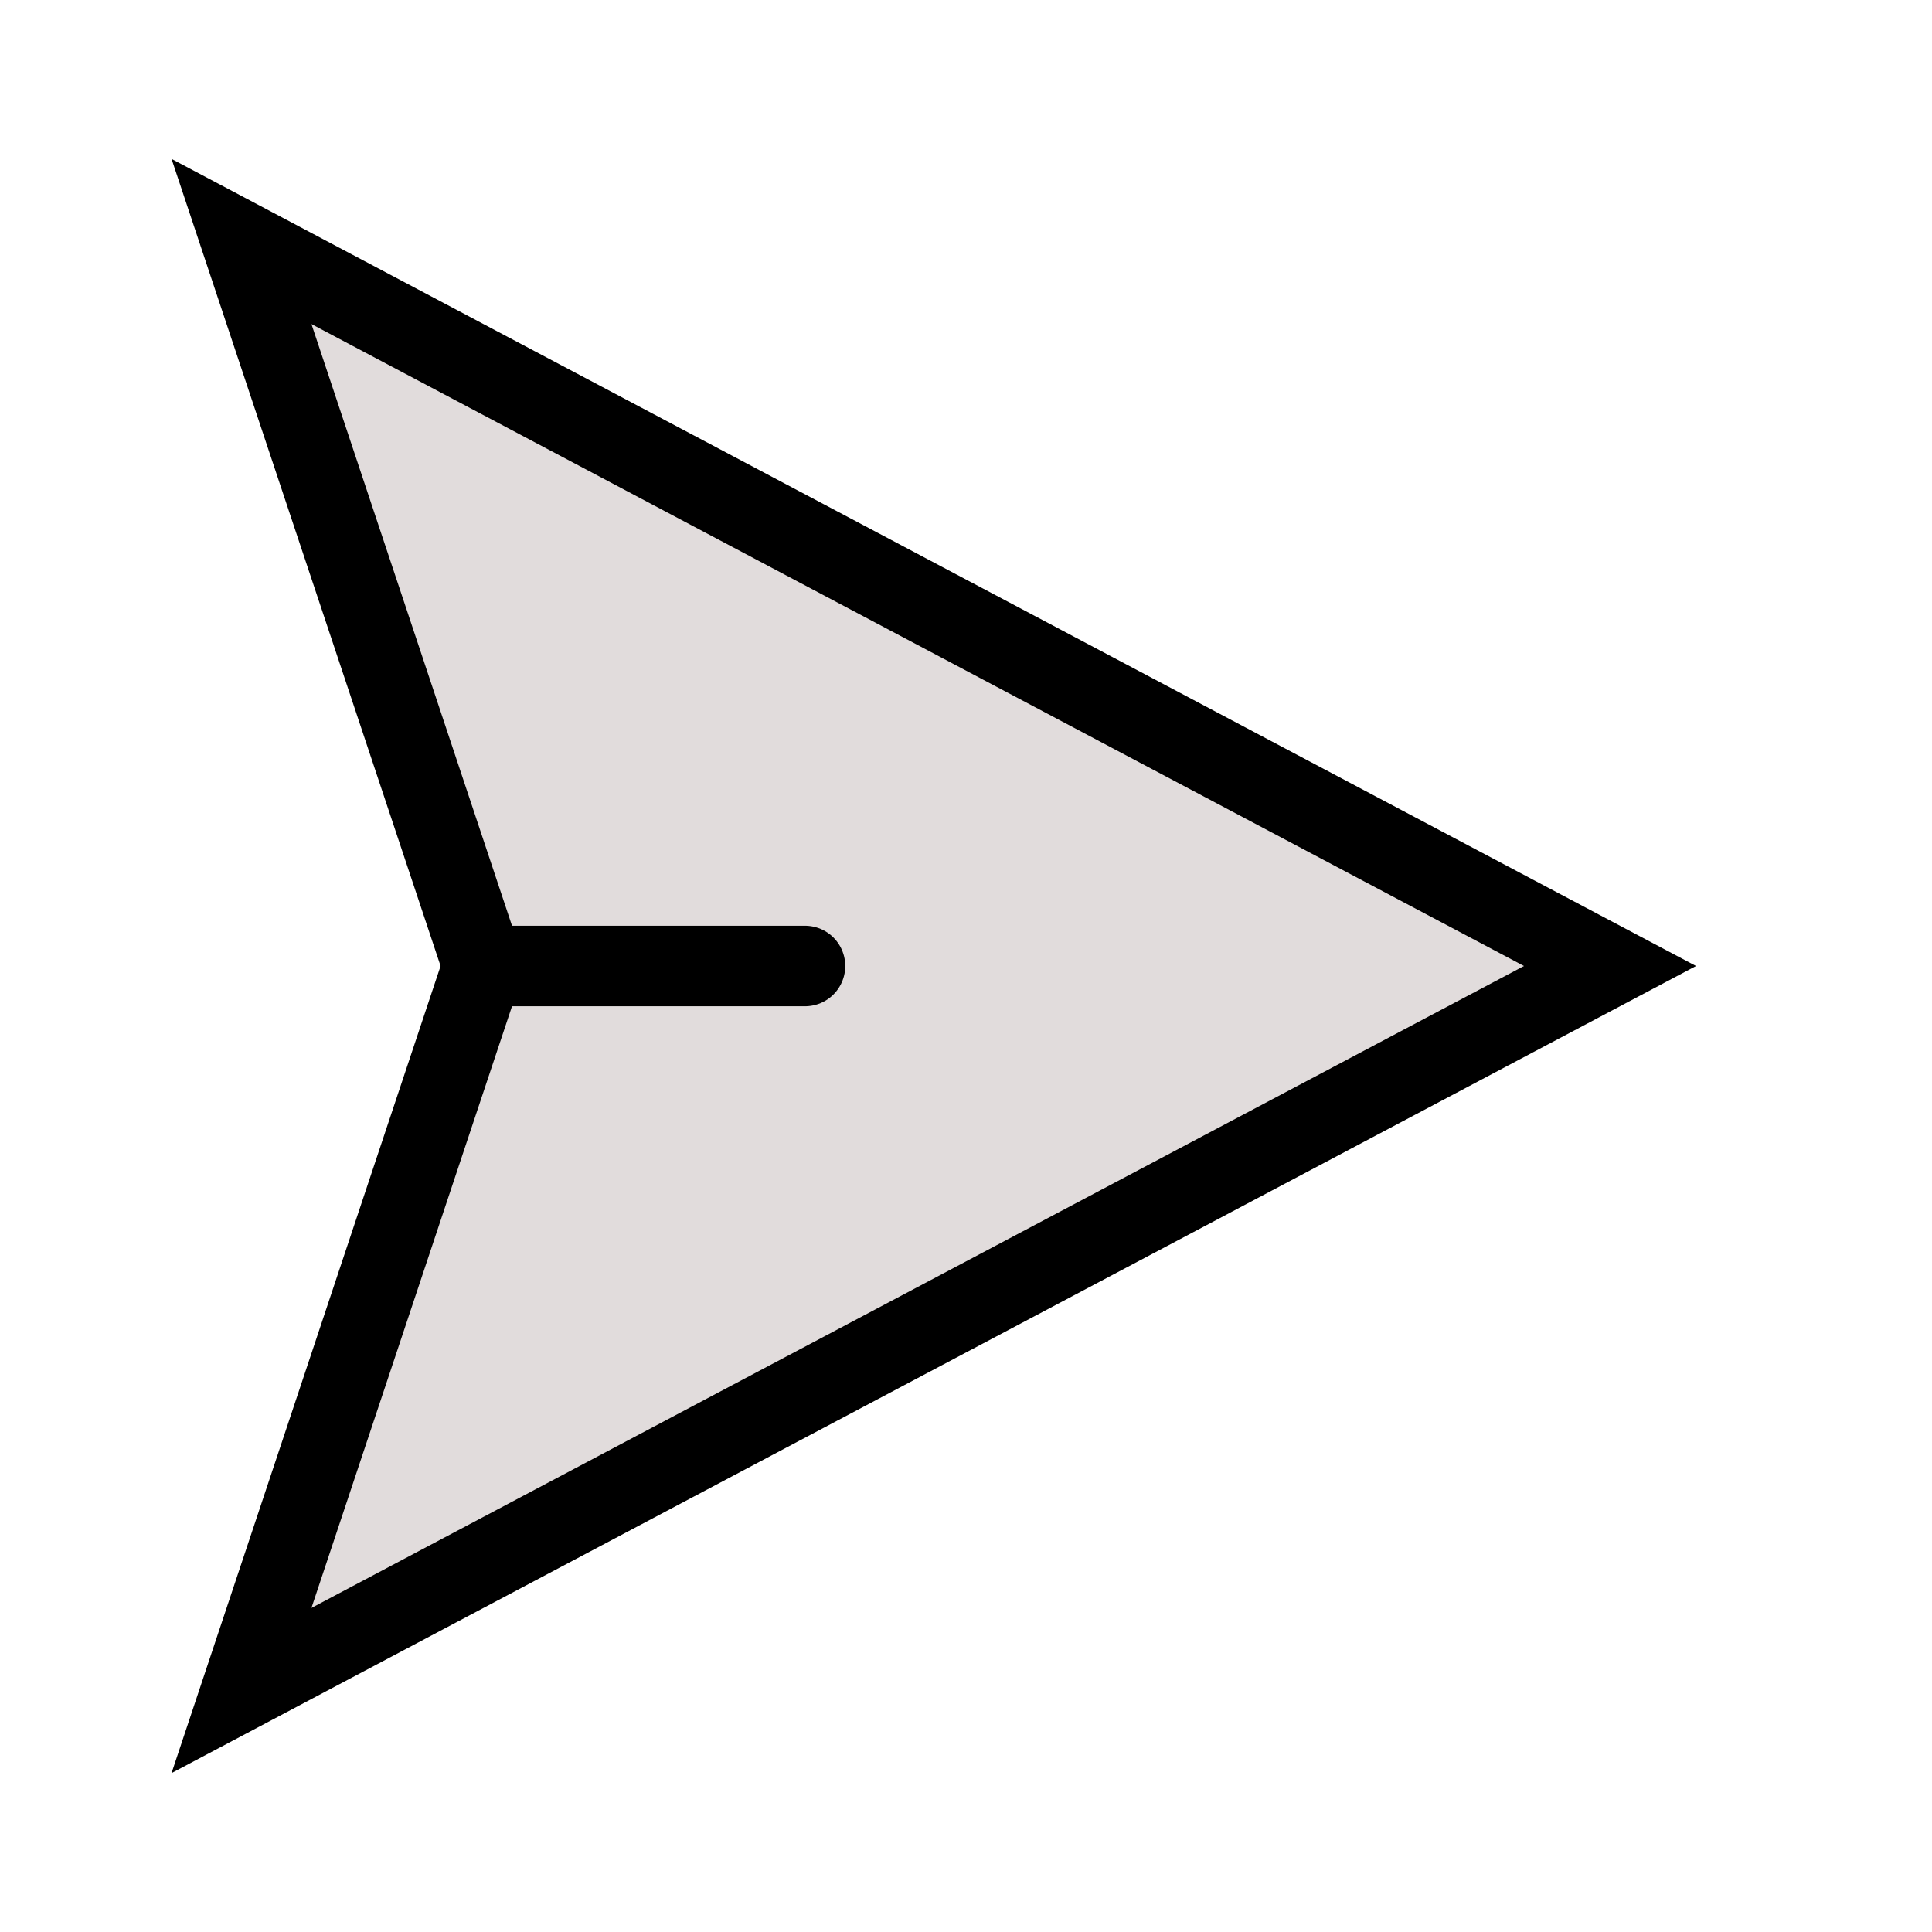
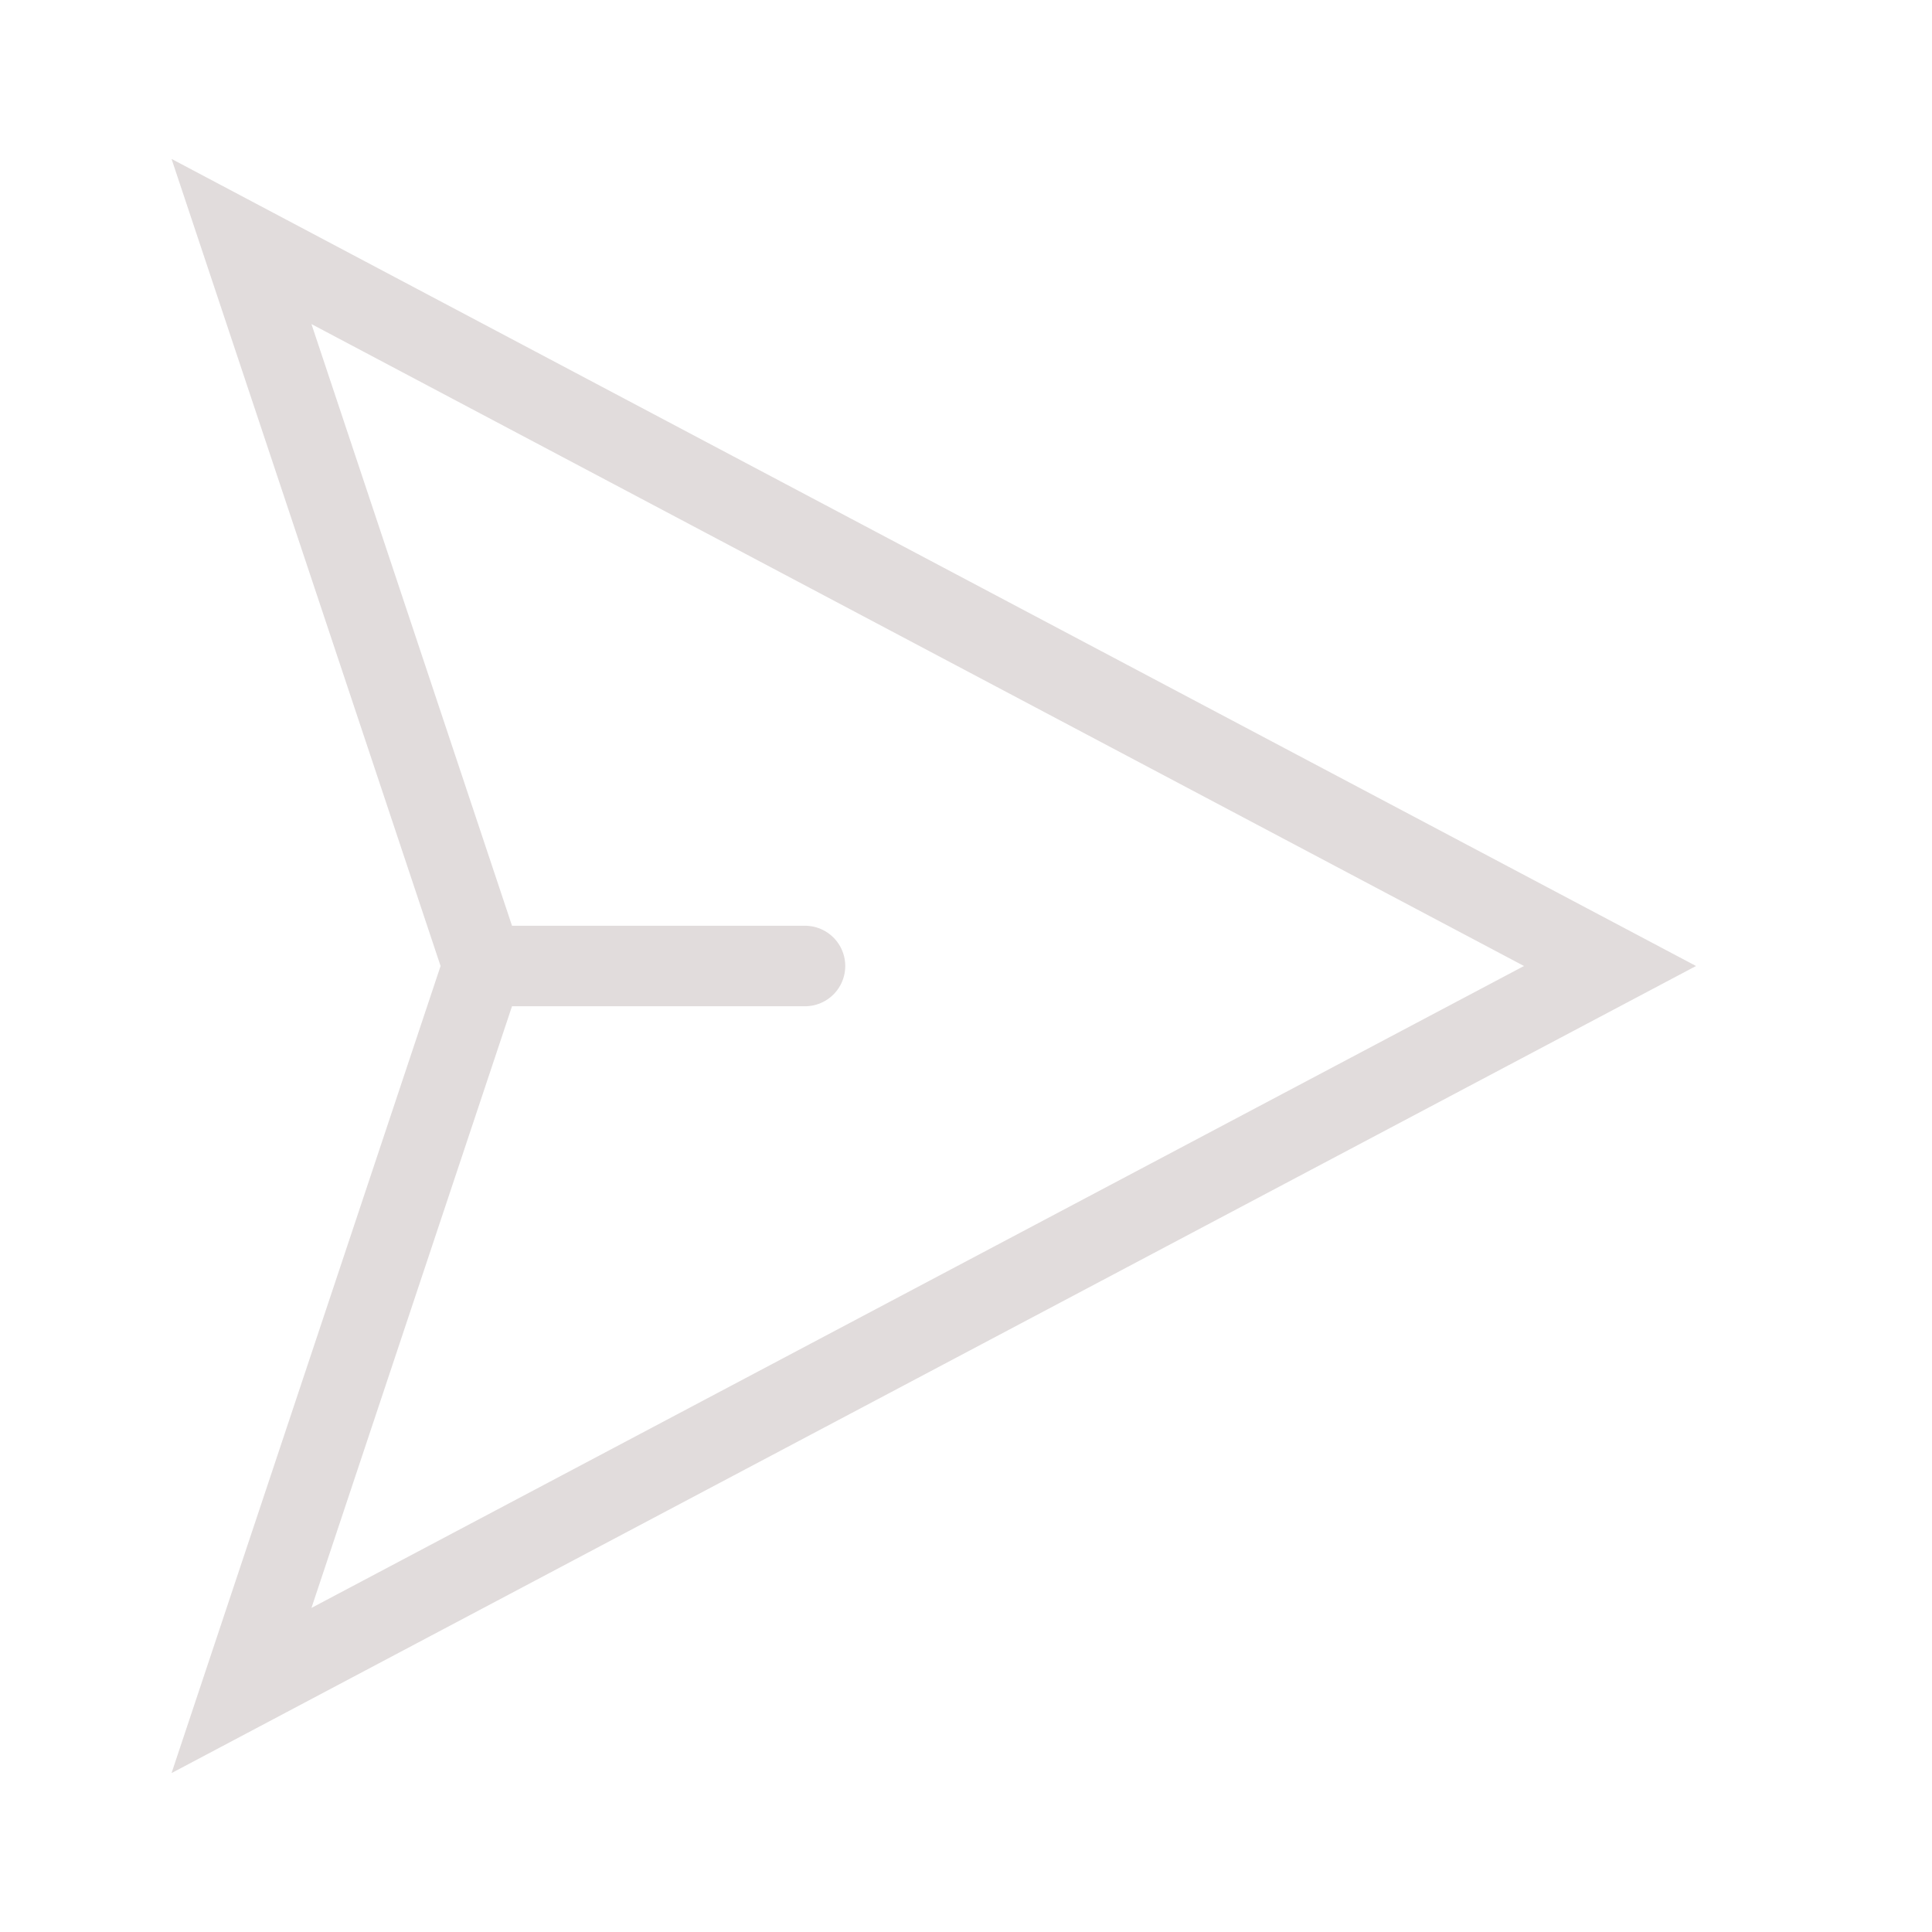
- <svg xmlns="http://www.w3.org/2000/svg" width="800px" height="800px" viewBox="0 0 24 24" fill="#e1dcdc" stroke="#000000" stroke-width="1" stroke-linecap="round" stroke-linejoin="miter">
+ <svg xmlns="http://www.w3.org/2000/svg" width="800px" height="800px" viewBox="0 0 24 24" fill="none" stroke="#e1dcdc" stroke-width="1" stroke-linecap="round" stroke-linejoin="miter">
  <polygon points="3 3 20 12 3 21 6 12 3 3" />
  <line x1="10" y1="12" x2="6" y2="12" />
</svg>
